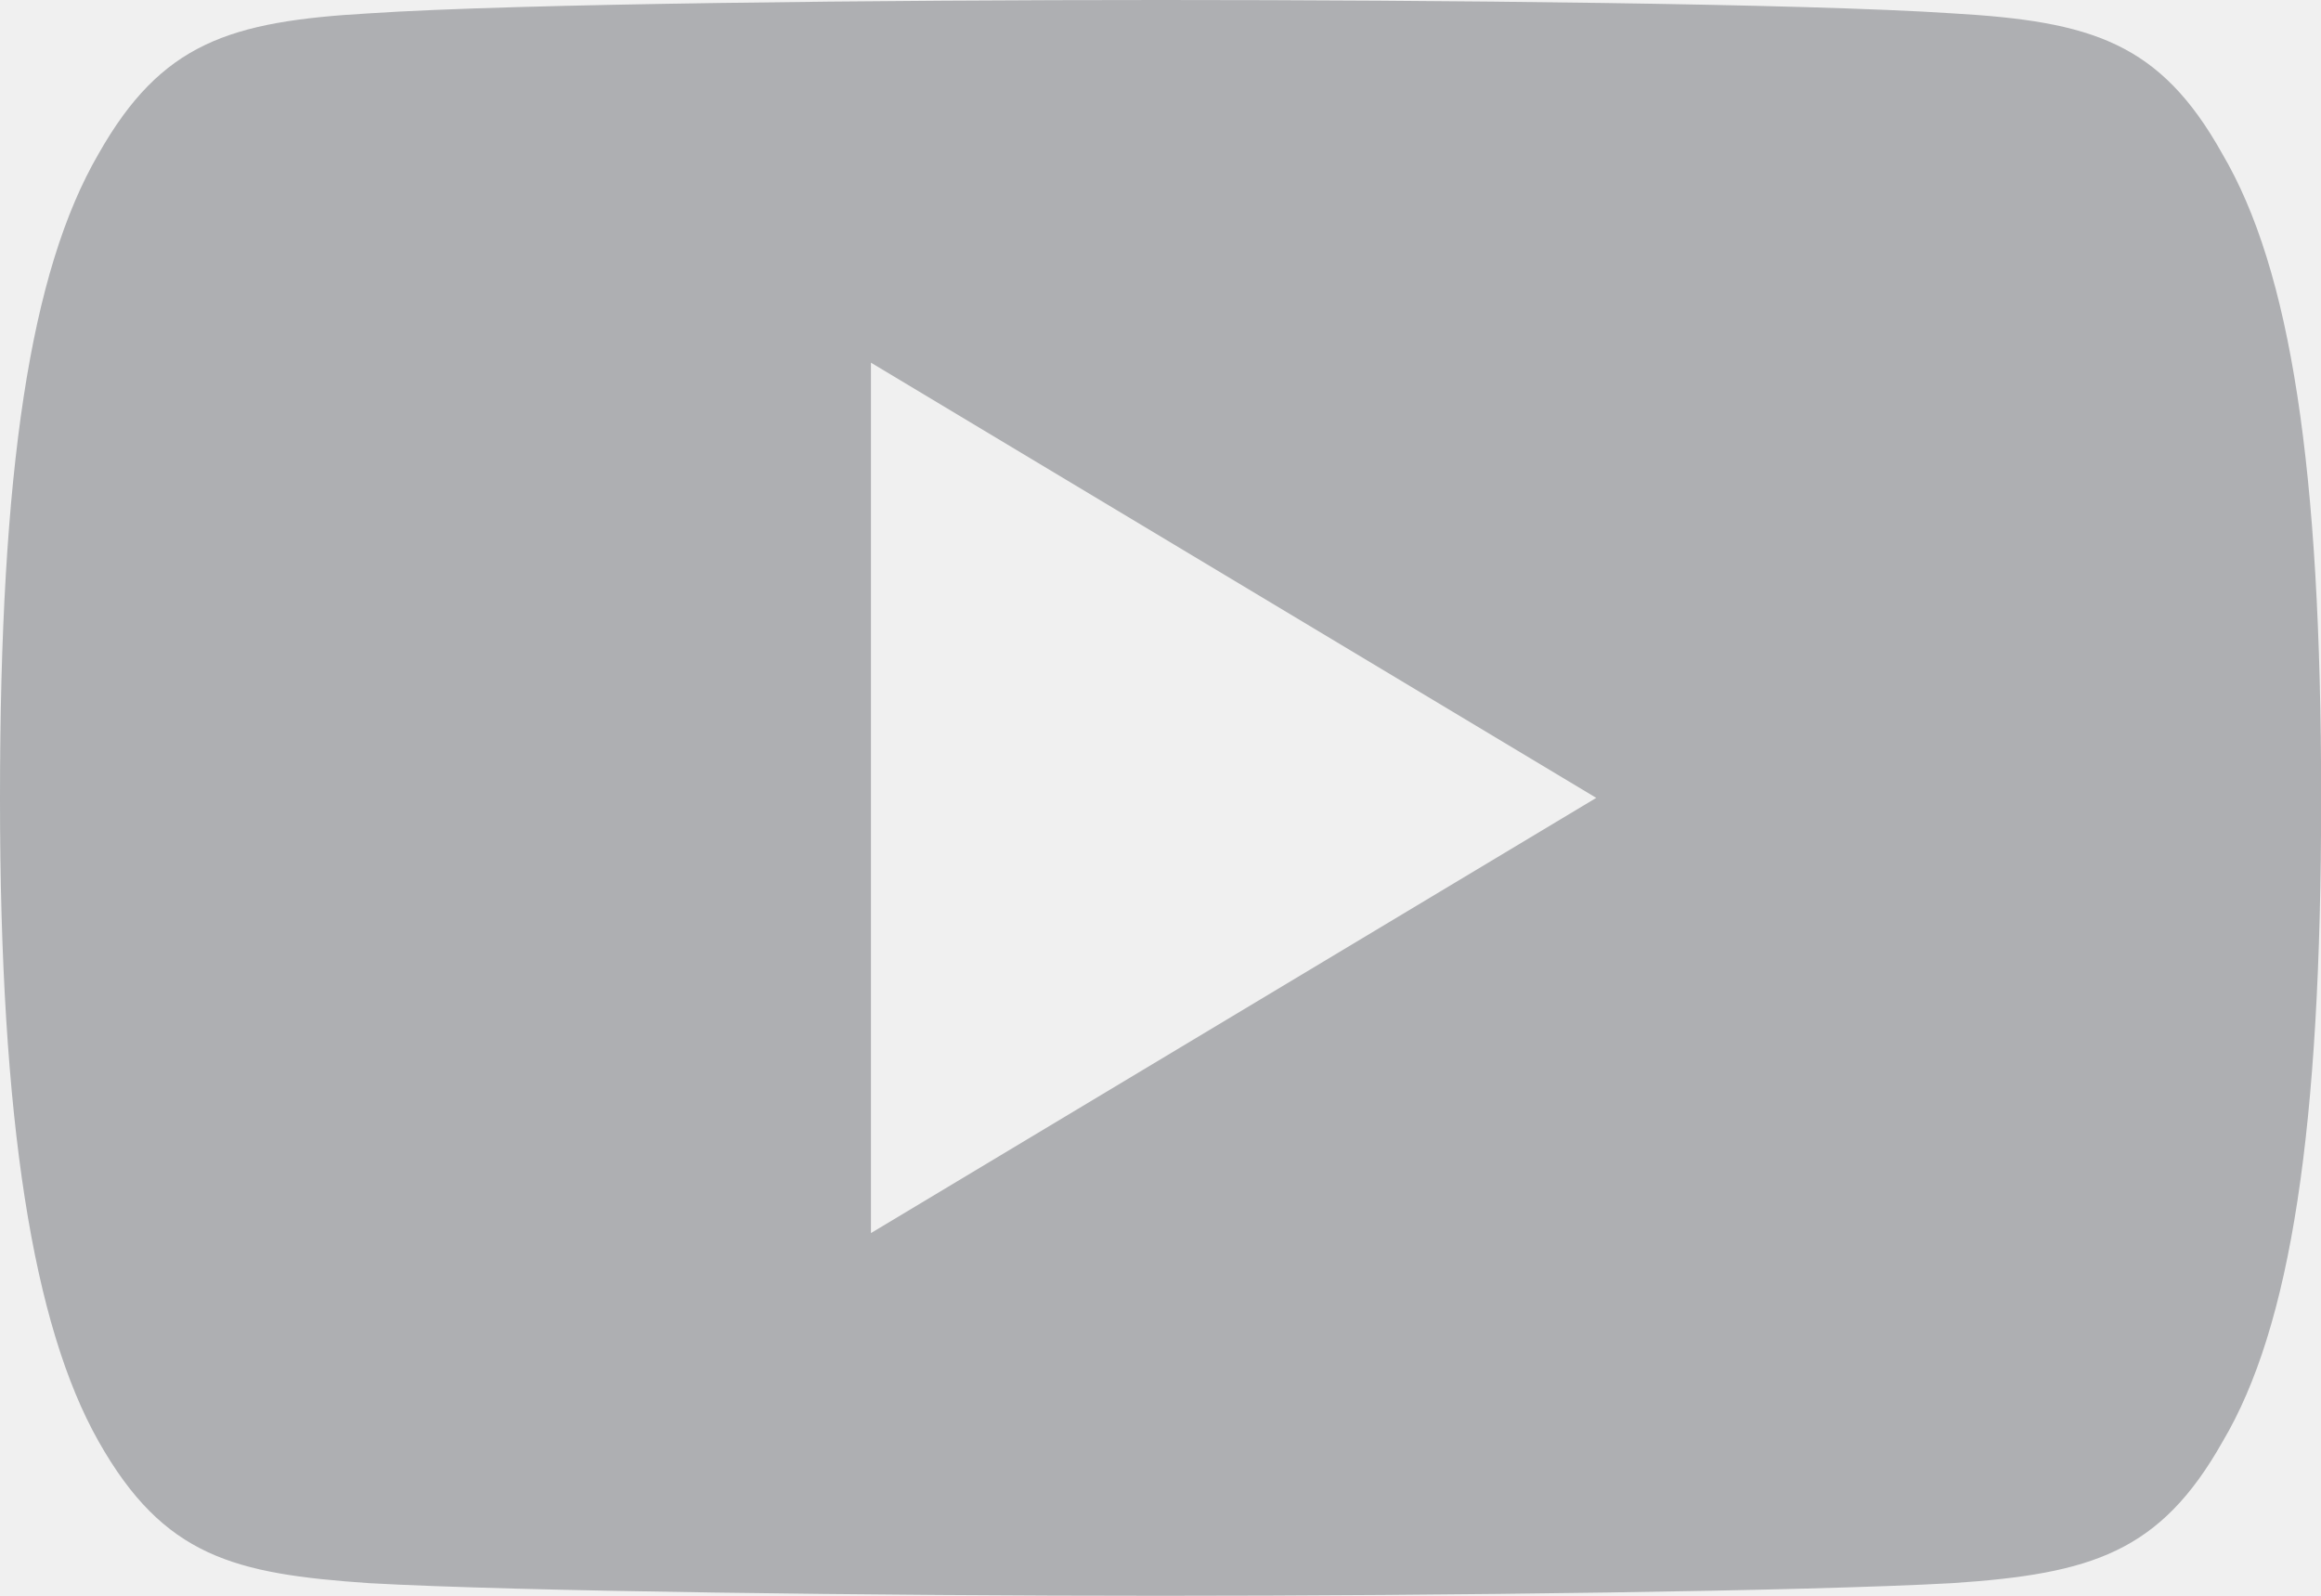
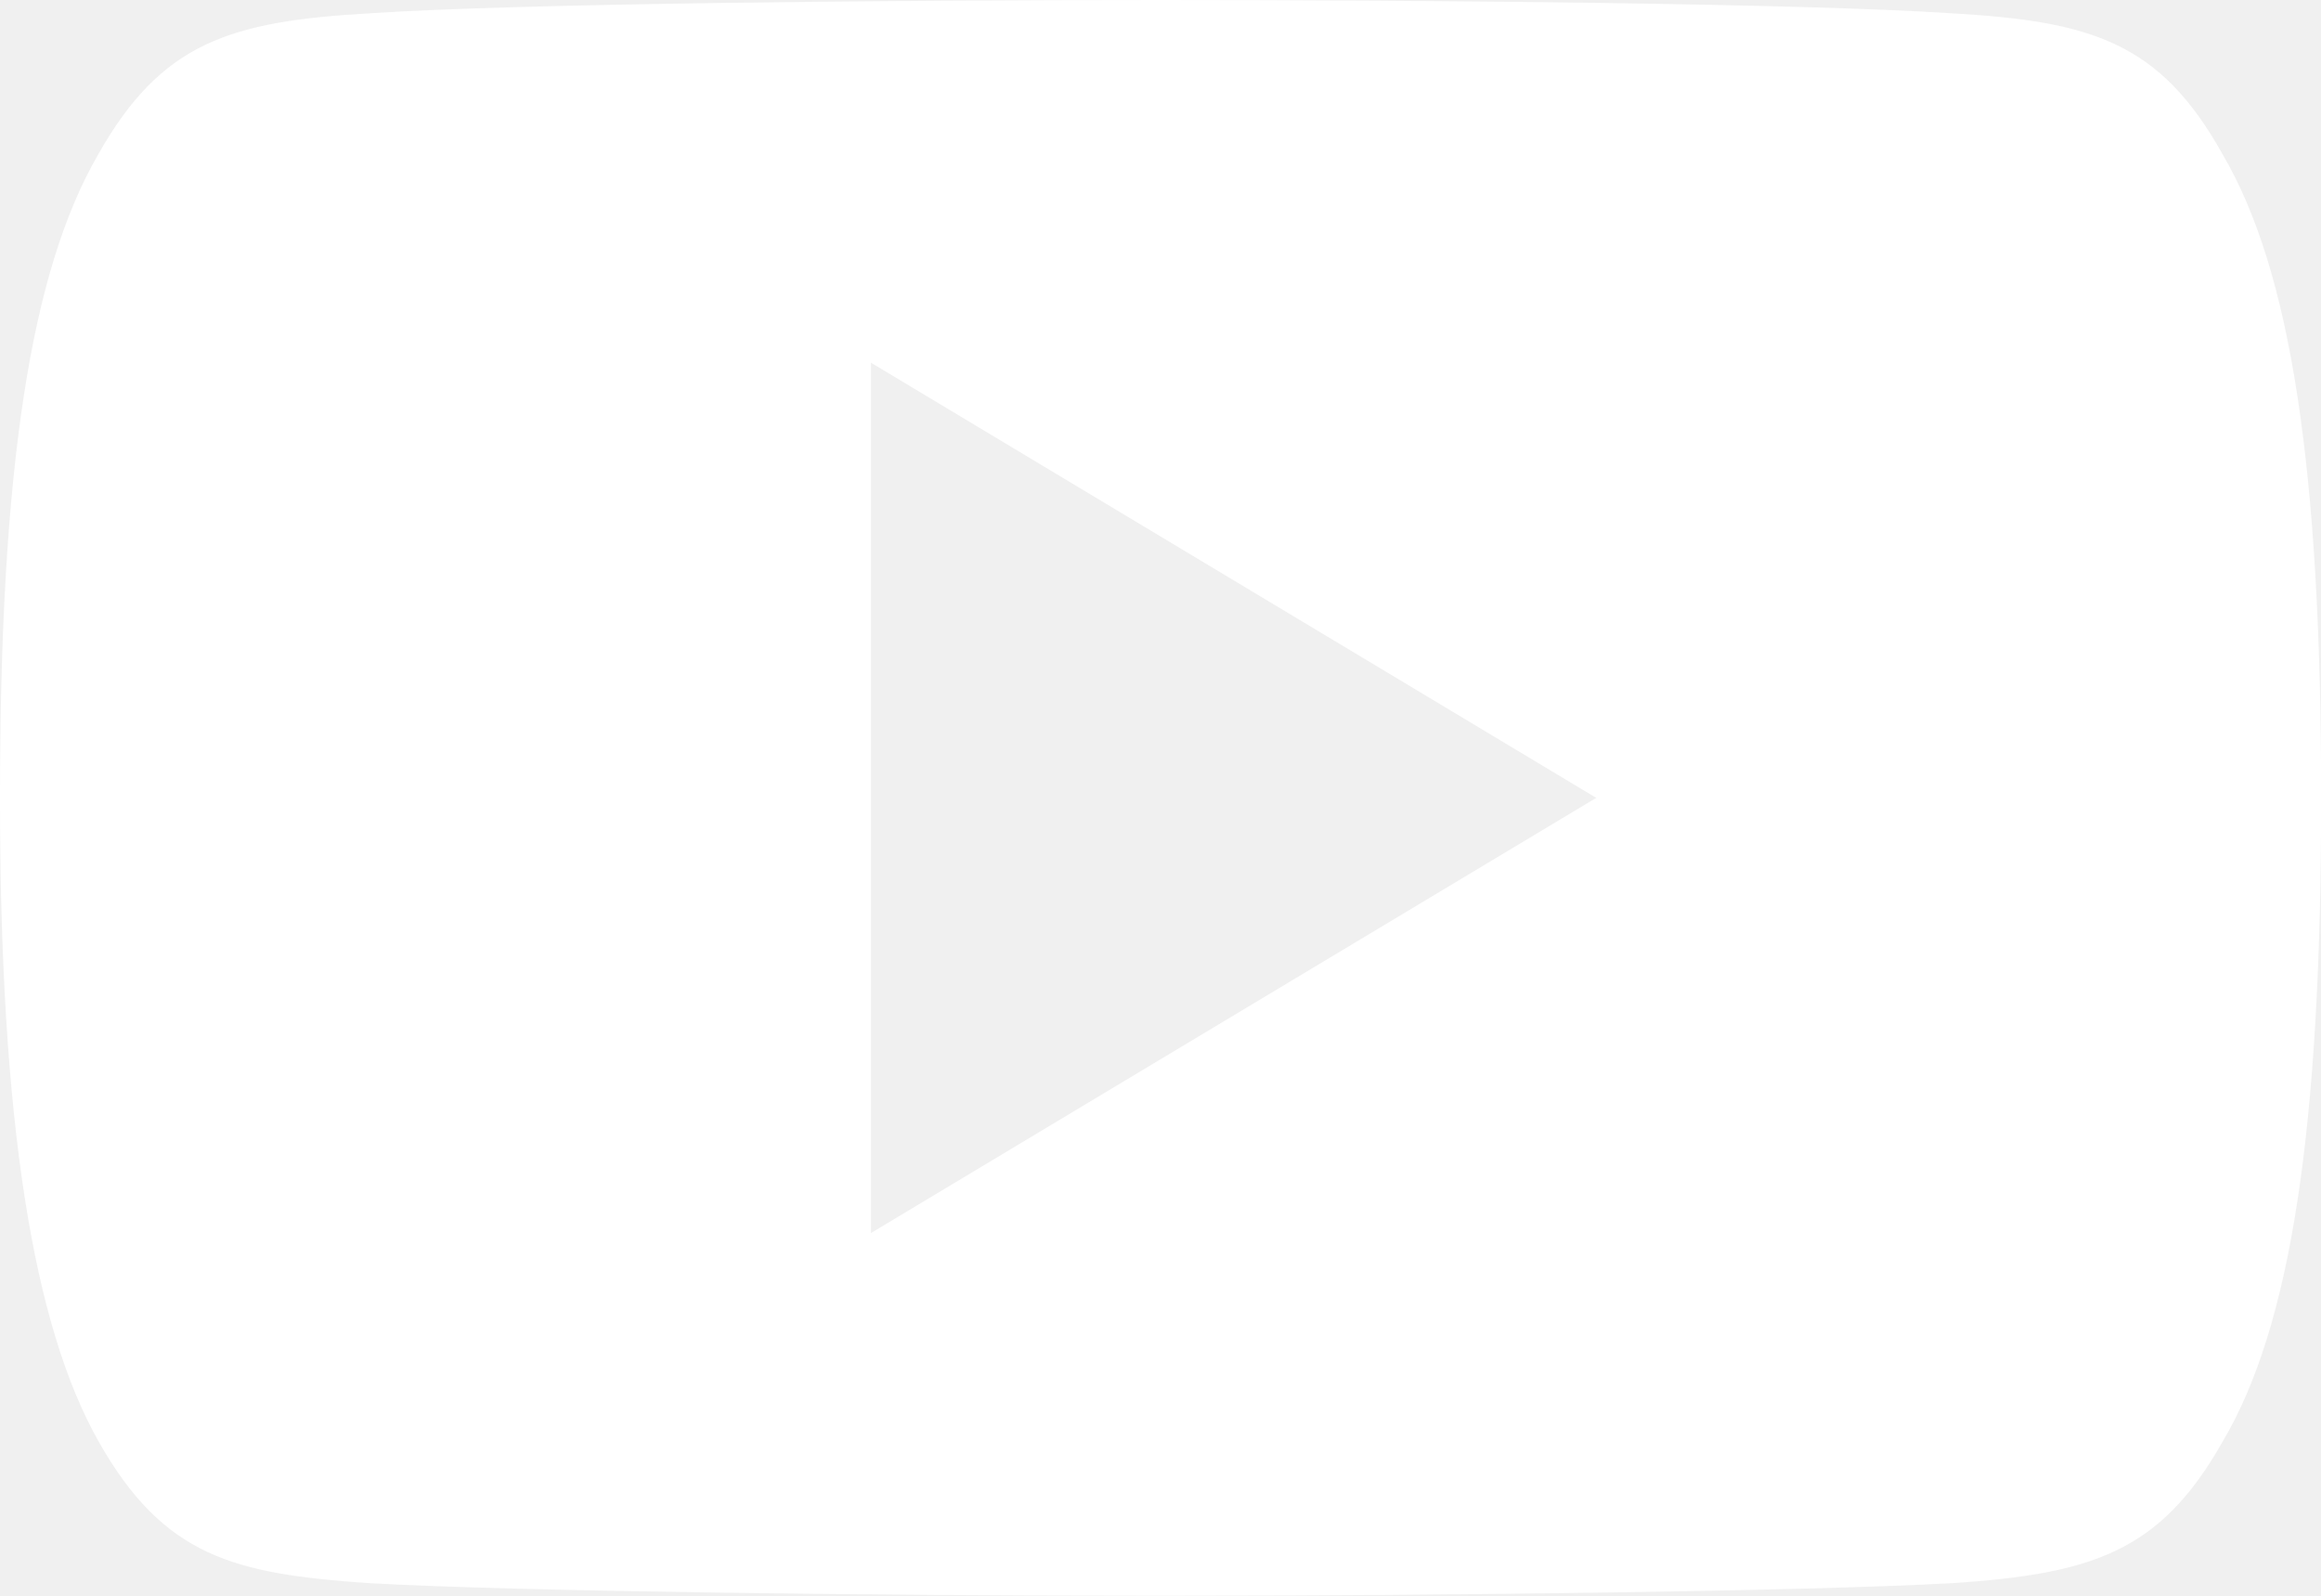
<svg xmlns="http://www.w3.org/2000/svg" width="16" height="11" viewBox="0 0 16 11" fill="none">
-   <path opacity="0.3" d="M8.004 11C6.057 11 3.556 10.97 2.543 10.913C1.615 10.849 1.129 10.732 0.679 9.935C0.229 9.138 0 7.735 0 5.507V5.497C0 3.237 0.209 1.869 0.679 1.061C1.113 0.294 1.584 0.147 2.545 0.092C3.566 0.024 6.124 0 8.004 0C9.884 0 12.435 0.024 13.458 0.092C14.419 0.147 14.891 0.292 15.32 1.061C15.791 1.861 16.001 3.228 16.001 5.499V5.506C16.001 7.778 15.792 9.145 15.322 9.937C14.892 10.699 14.422 10.849 13.458 10.913C12.448 10.969 9.95 11 8.004 11ZM6.004 2.5V8.5L11.004 5.5L6.004 2.5Z" fill="#131821" />
+   <path d="M8.004 11C6.057 11 3.556 10.97 2.543 10.913C1.615 10.849 1.129 10.732 0.679 9.935C0.229 9.138 0 7.735 0 5.507V5.497C0 3.237 0.209 1.869 0.679 1.061C1.113 0.294 1.584 0.147 2.545 0.092C3.566 0.024 6.124 0 8.004 0C9.884 0 12.435 0.024 13.458 0.092C14.419 0.147 14.891 0.292 15.32 1.061C15.791 1.861 16.001 3.228 16.001 5.499V5.506C16.001 7.778 15.792 9.145 15.322 9.937C14.892 10.699 14.422 10.849 13.458 10.913C12.448 10.969 9.95 11 8.004 11ZM6.004 2.5V8.5L11.004 5.5L6.004 2.5Z" fill="white" />
</svg>
